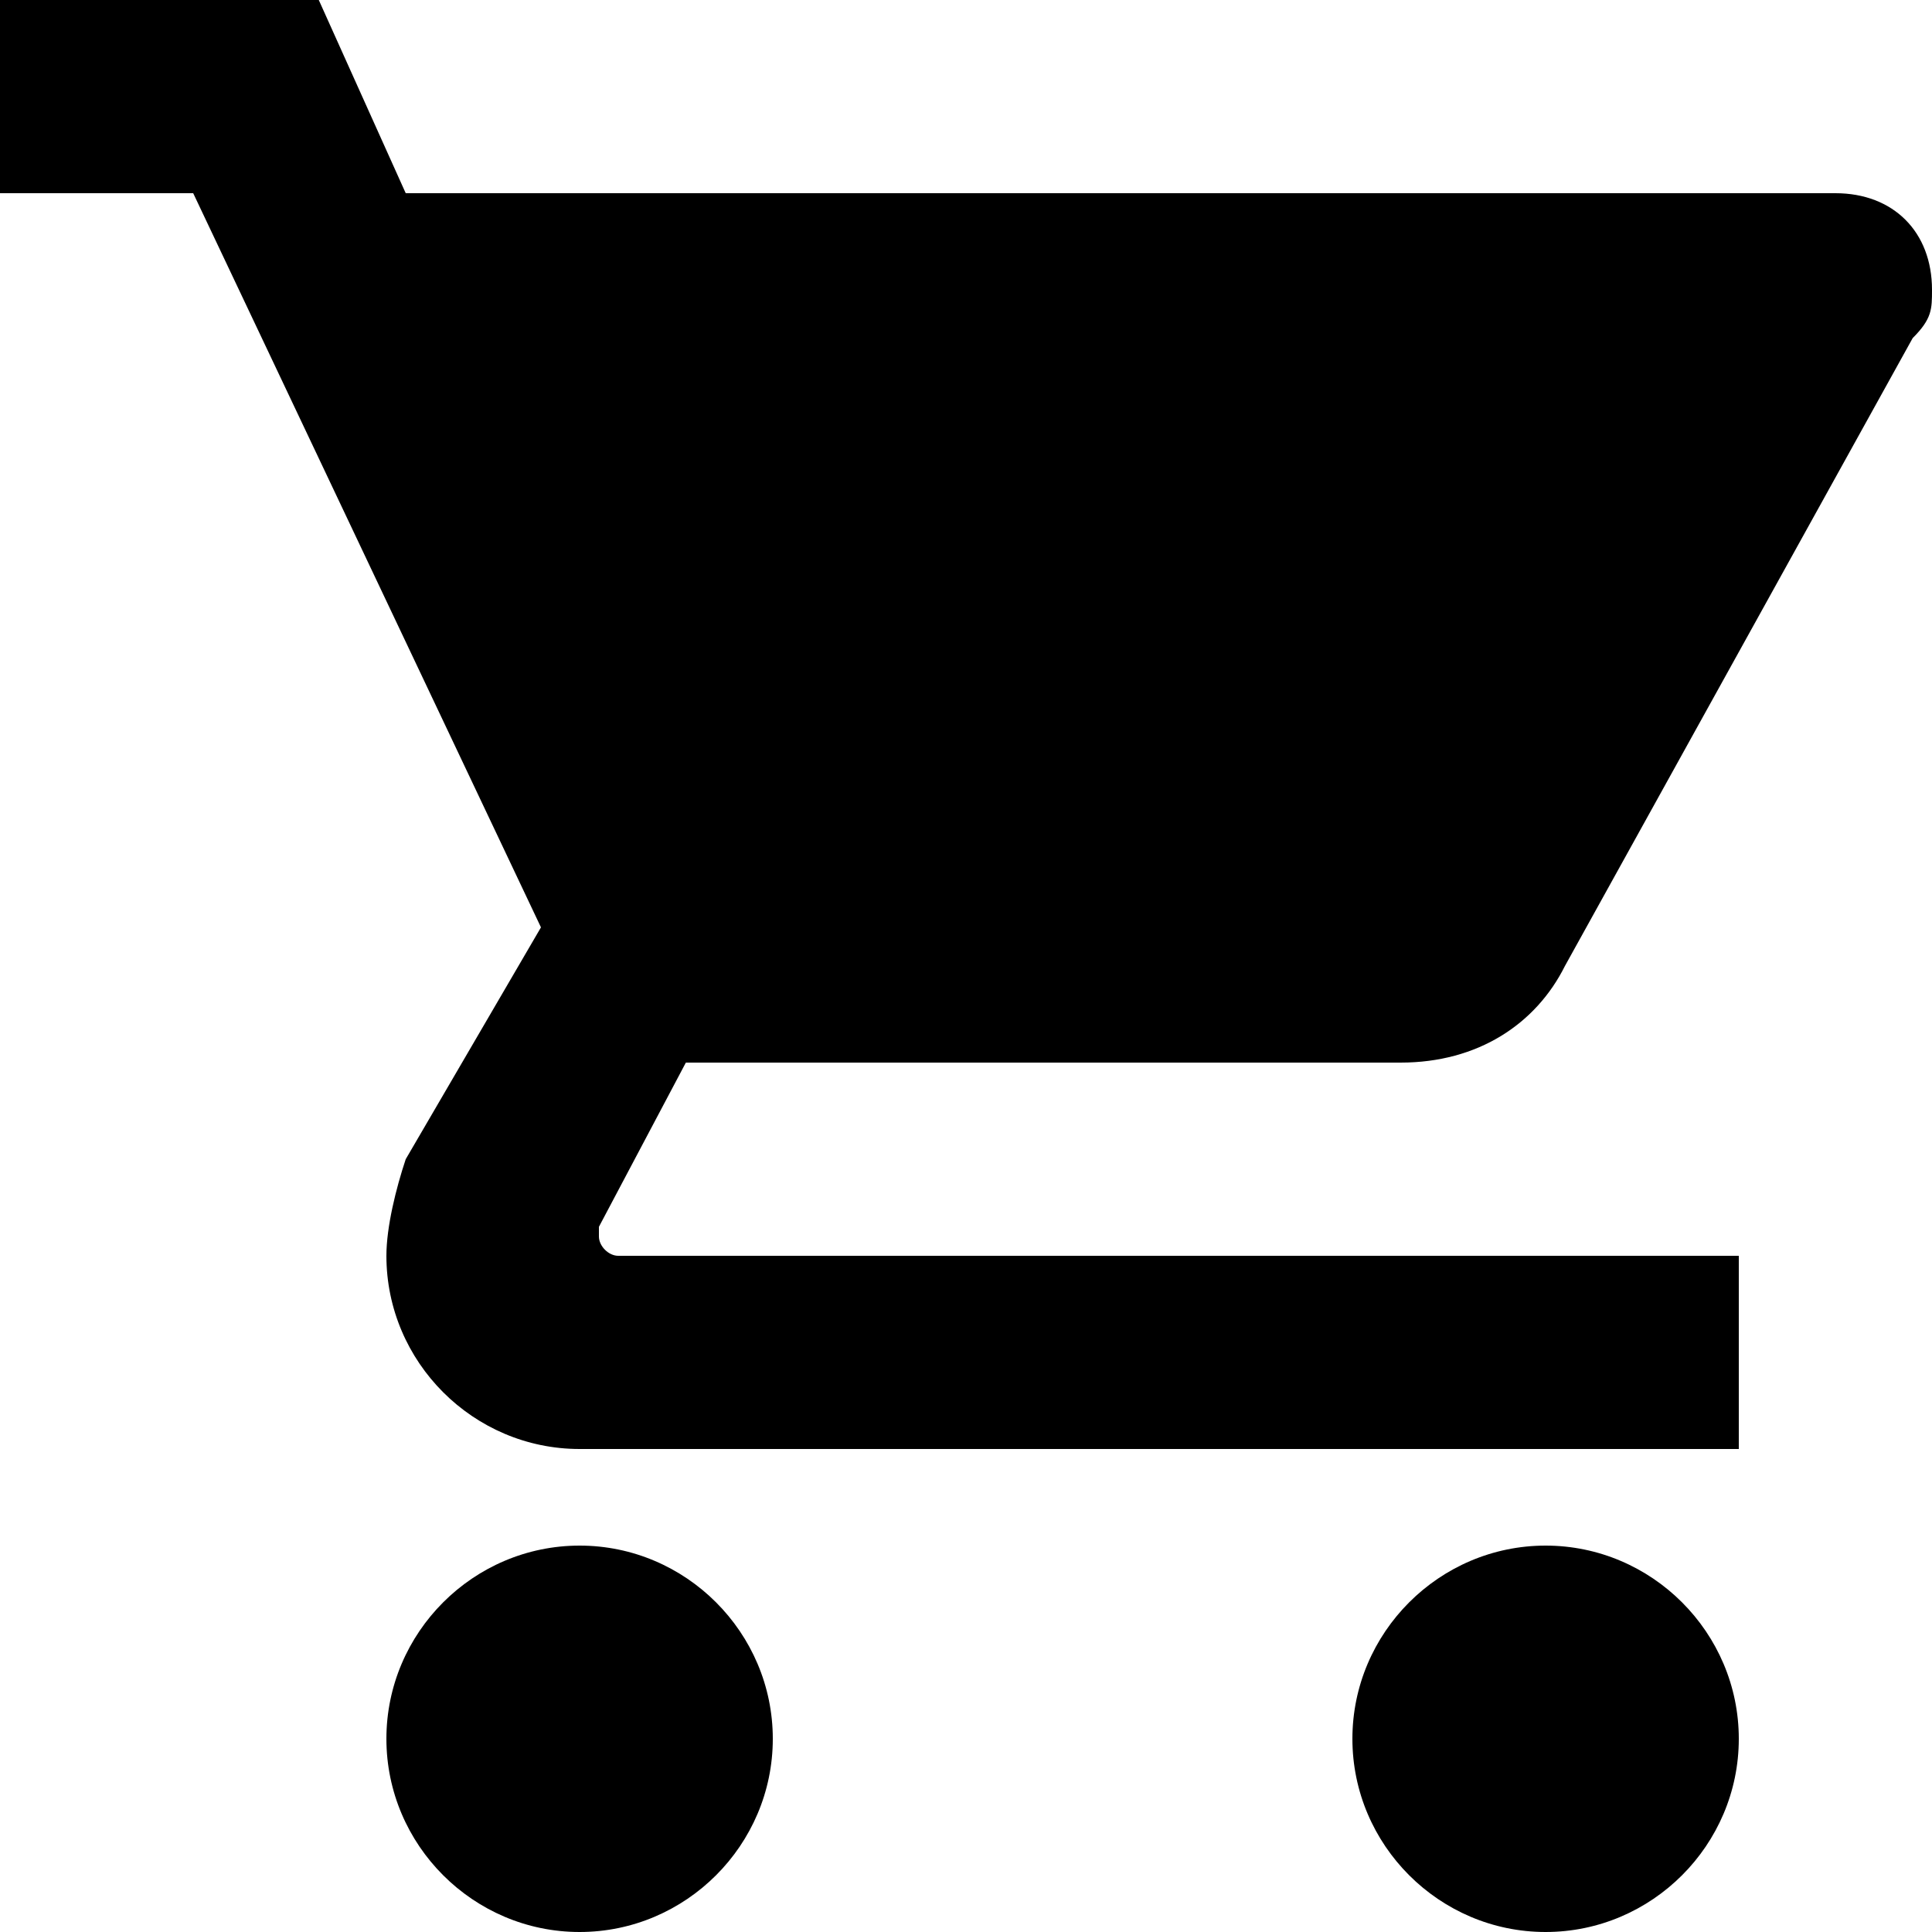
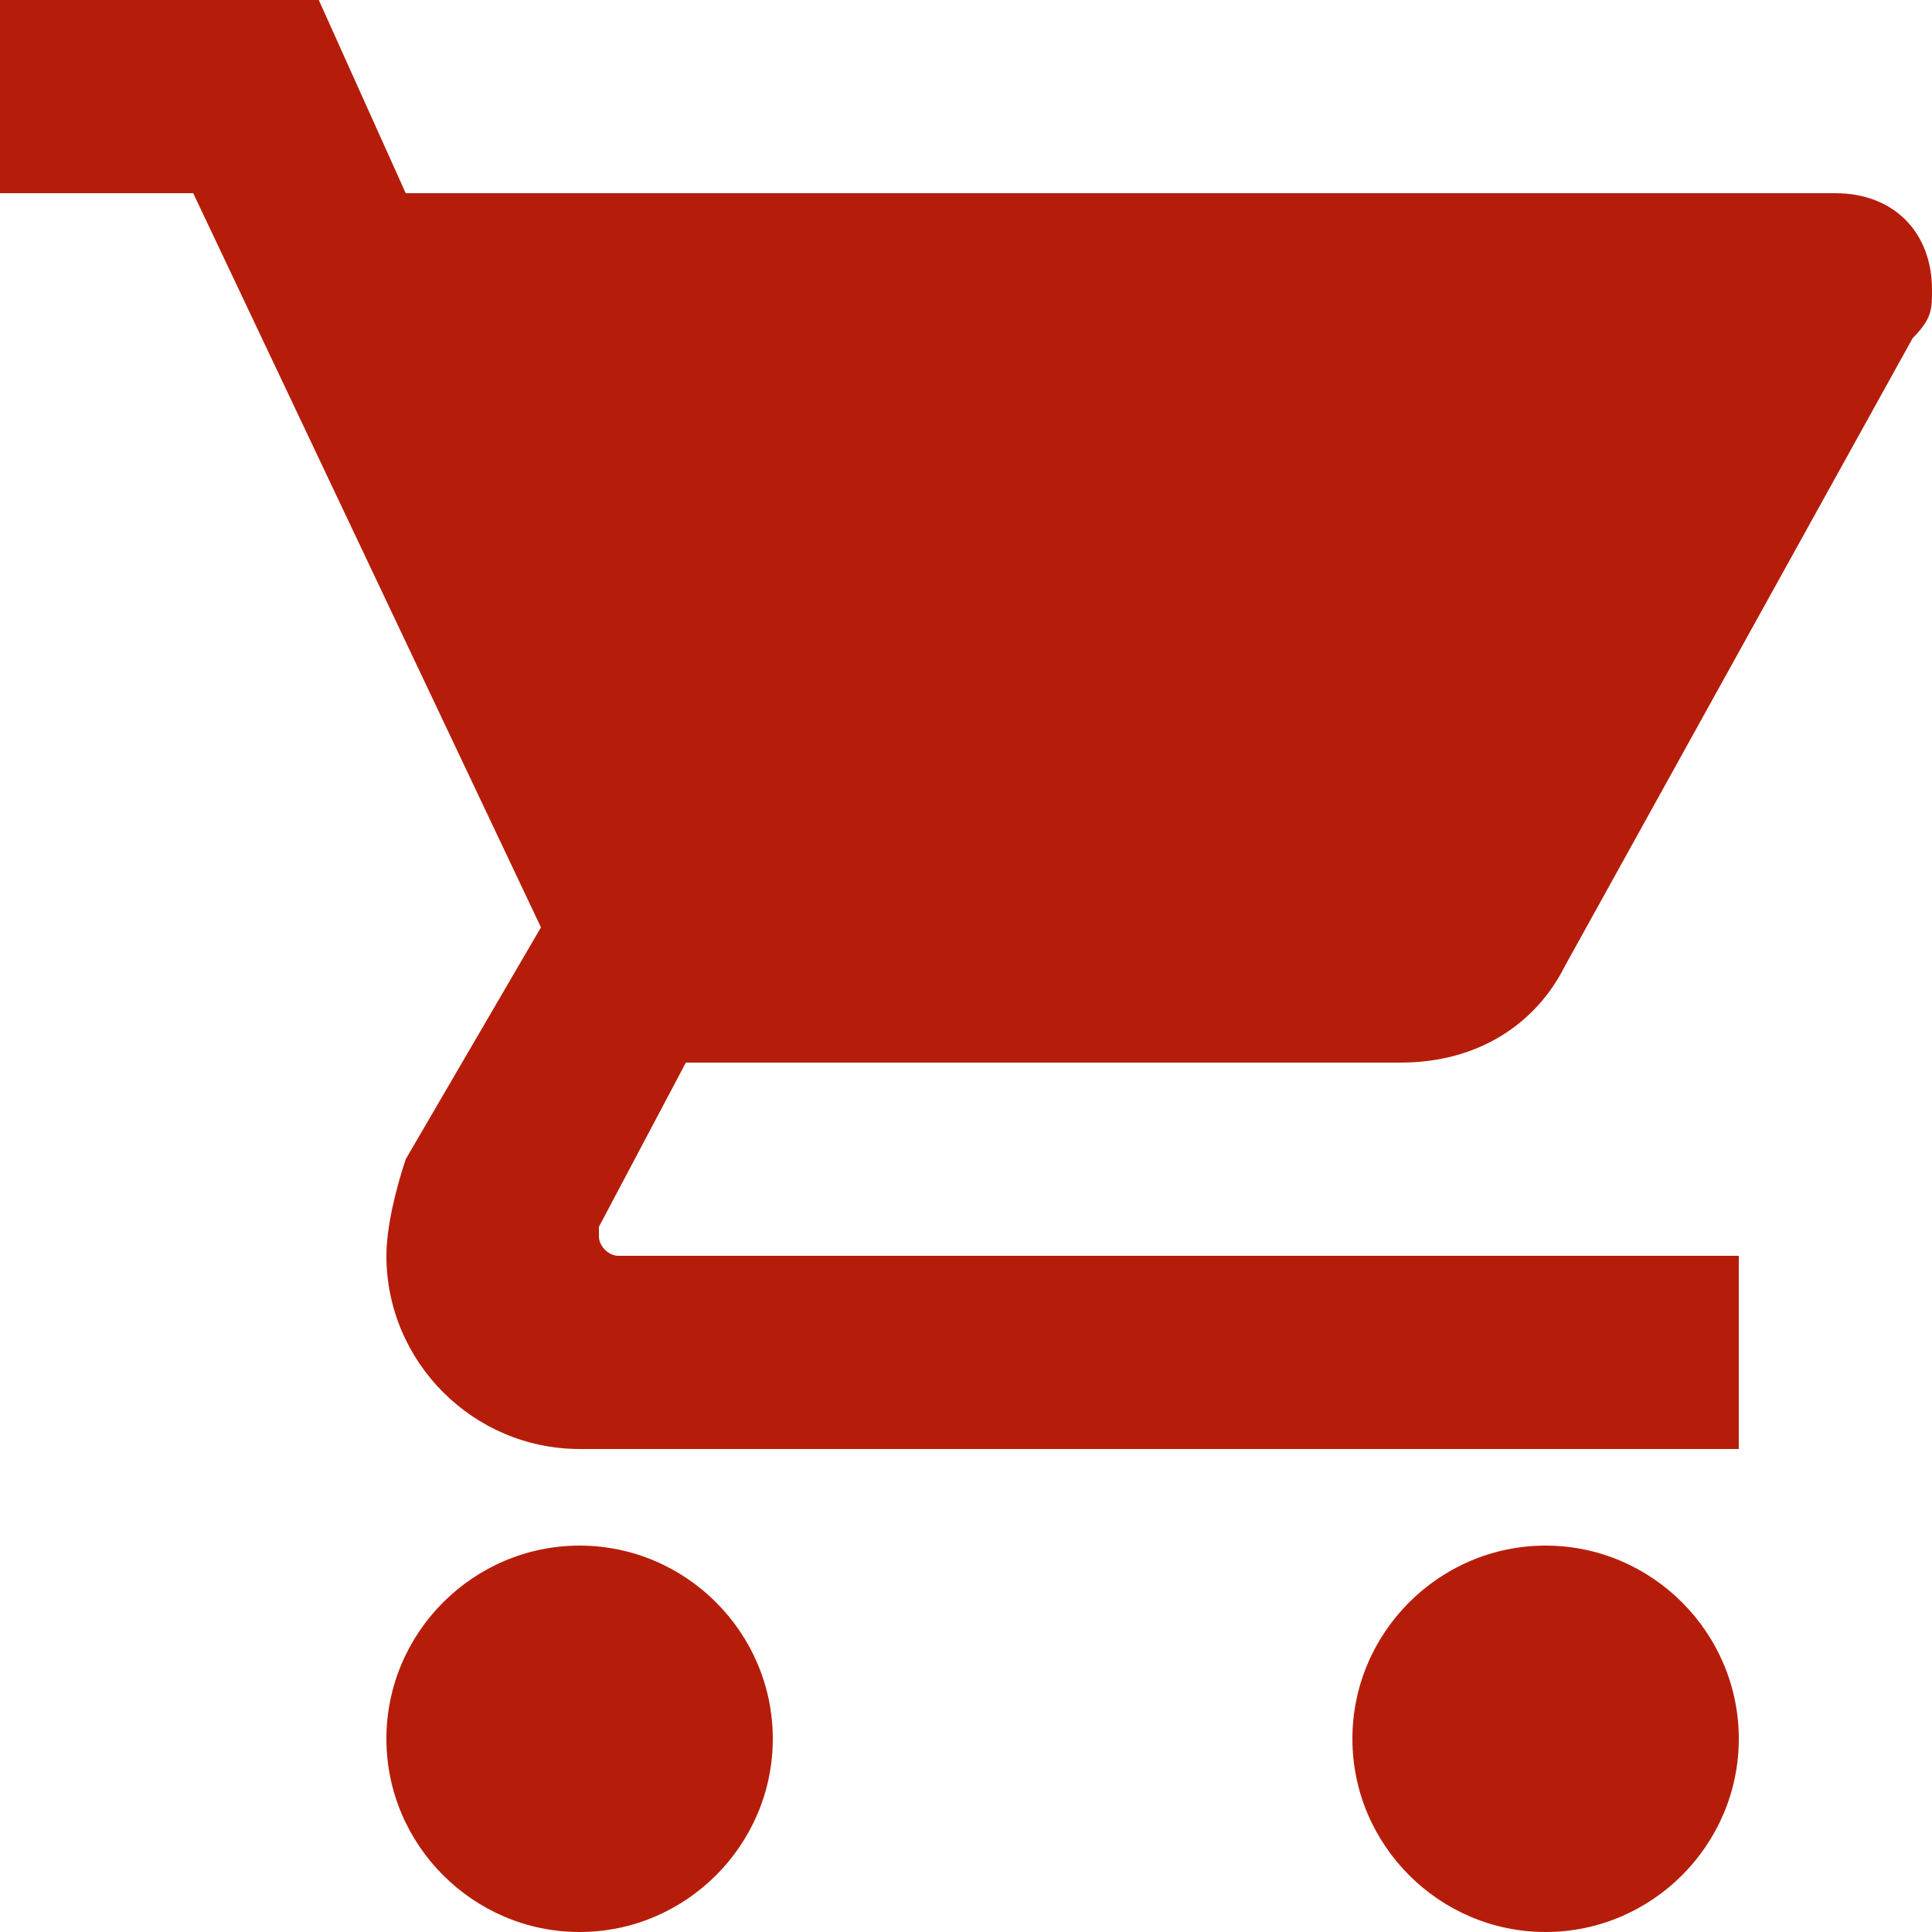
<svg xmlns="http://www.w3.org/2000/svg" version="1.1" id="Capa_1" x="0px" y="0px" width="510px" height="510px" viewBox="0 0 510 510" style="enable-background:new 0 0 510 510;" xml:space="preserve">
  <g>
    <g id="shopping-cart">
-       <path d="M153,408c-28.05,0-51,22.95-51,51s22.95,51,51,51s51-22.95,51-51S181.05,408,153,408z M0,0v51h51l91.8,193.8L107.1,306    c-2.55,7.65-5.1,17.85-5.1,25.5c0,28.05,22.95,51,51,51h306v-51H163.2c-2.55,0-5.1-2.55-5.1-5.1v-2.551l22.95-43.35h188.7    c20.4,0,35.7-10.2,43.35-25.5L504.9,89.25c5.1-5.1,5.1-7.65,5.1-12.75c0-15.3-10.2-25.5-25.5-25.5H107.1L84.15,0H0z M408,408    c-28.05,0-51,22.95-51,51s22.95,51,51,51s51-22.95,51-51S436.05,408,408,408z" />
+       <path d="M153,408c-28.05,0-51,22.95-51,51s22.95,51,51,51s51-22.95,51-51S181.05,408,153,408z M0,0v51h51l91.8,193.8L107.1,306    c-2.55,7.65-5.1,17.85-5.1,25.5c0,28.05,22.95,51,51,51h306v-51H163.2c-2.55,0-5.1-2.55-5.1-5.1v-2.551l22.95-43.35h188.7    c20.4,0,35.7-10.2,43.35-25.5L504.9,89.25c5.1-5.1,5.1-7.65,5.1-12.75c0-15.3-10.2-25.5-25.5-25.5H107.1L84.15,0H0z M408,408    c-28.05,0-51,22.95-51,51s22.95,51,51,51s51-22.95,51-51S436.05,408,408,408z" fill="#b51d0a" />
    </g>
  </g>
</svg>
